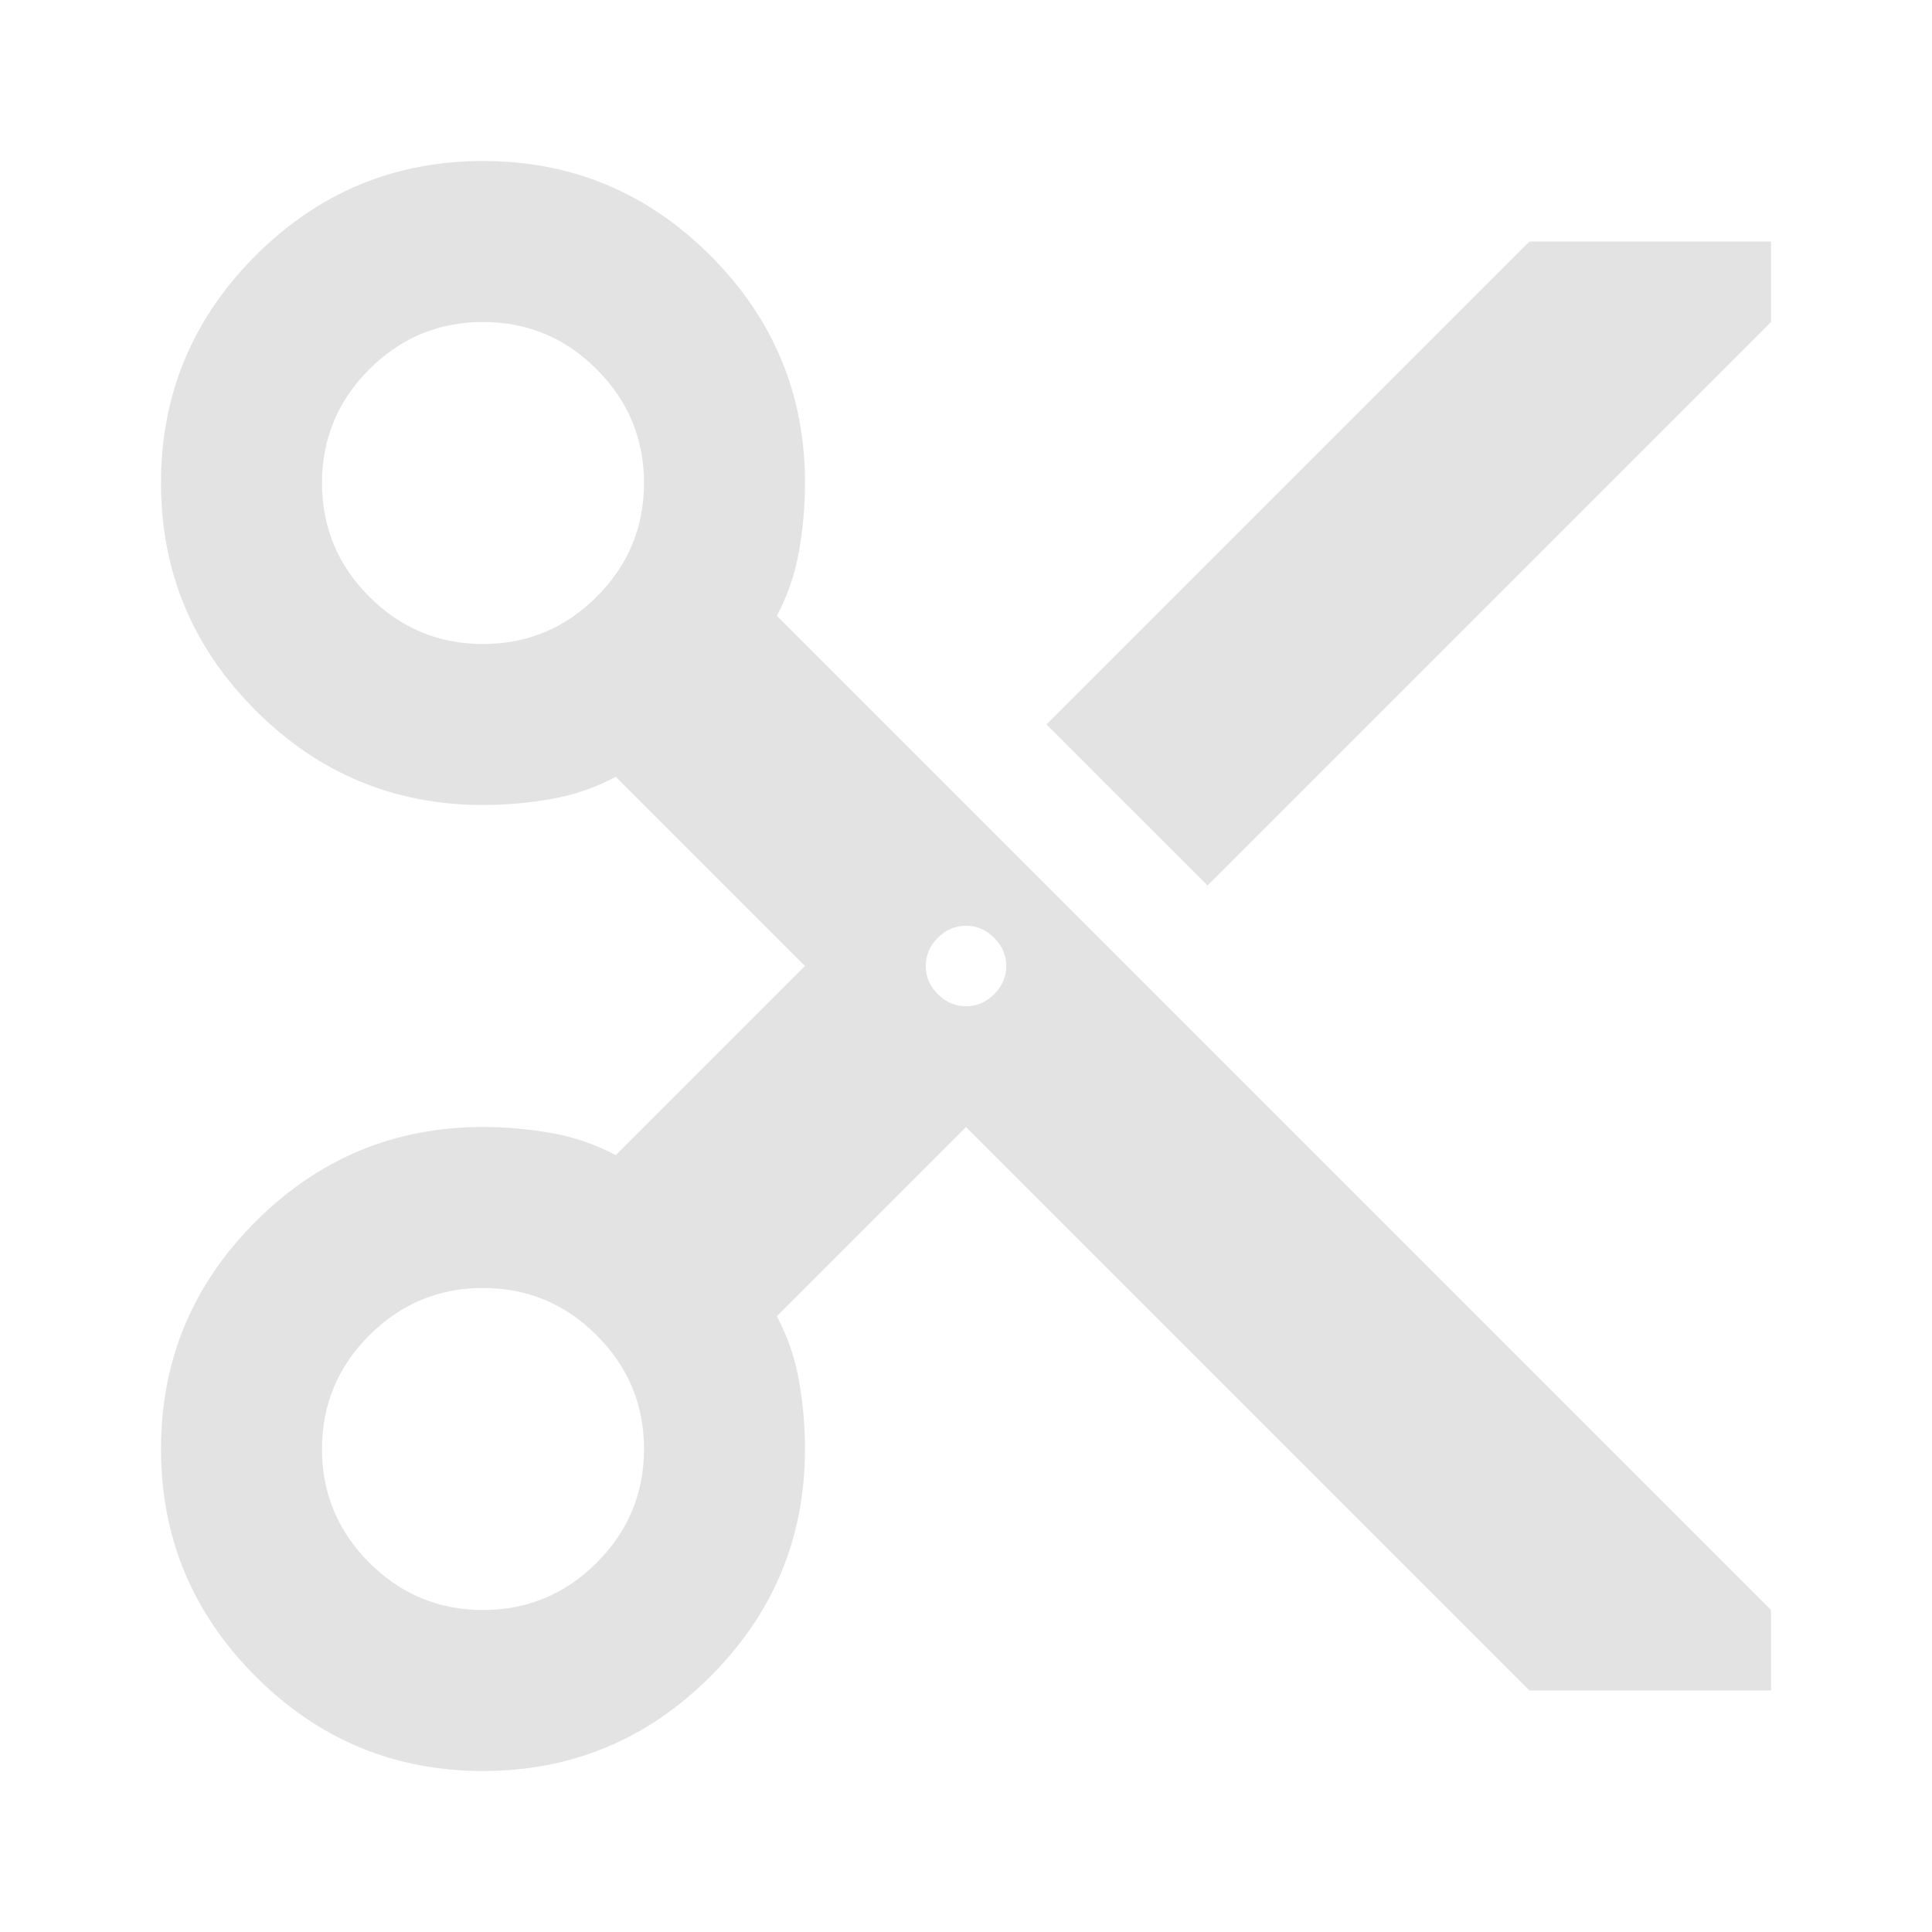
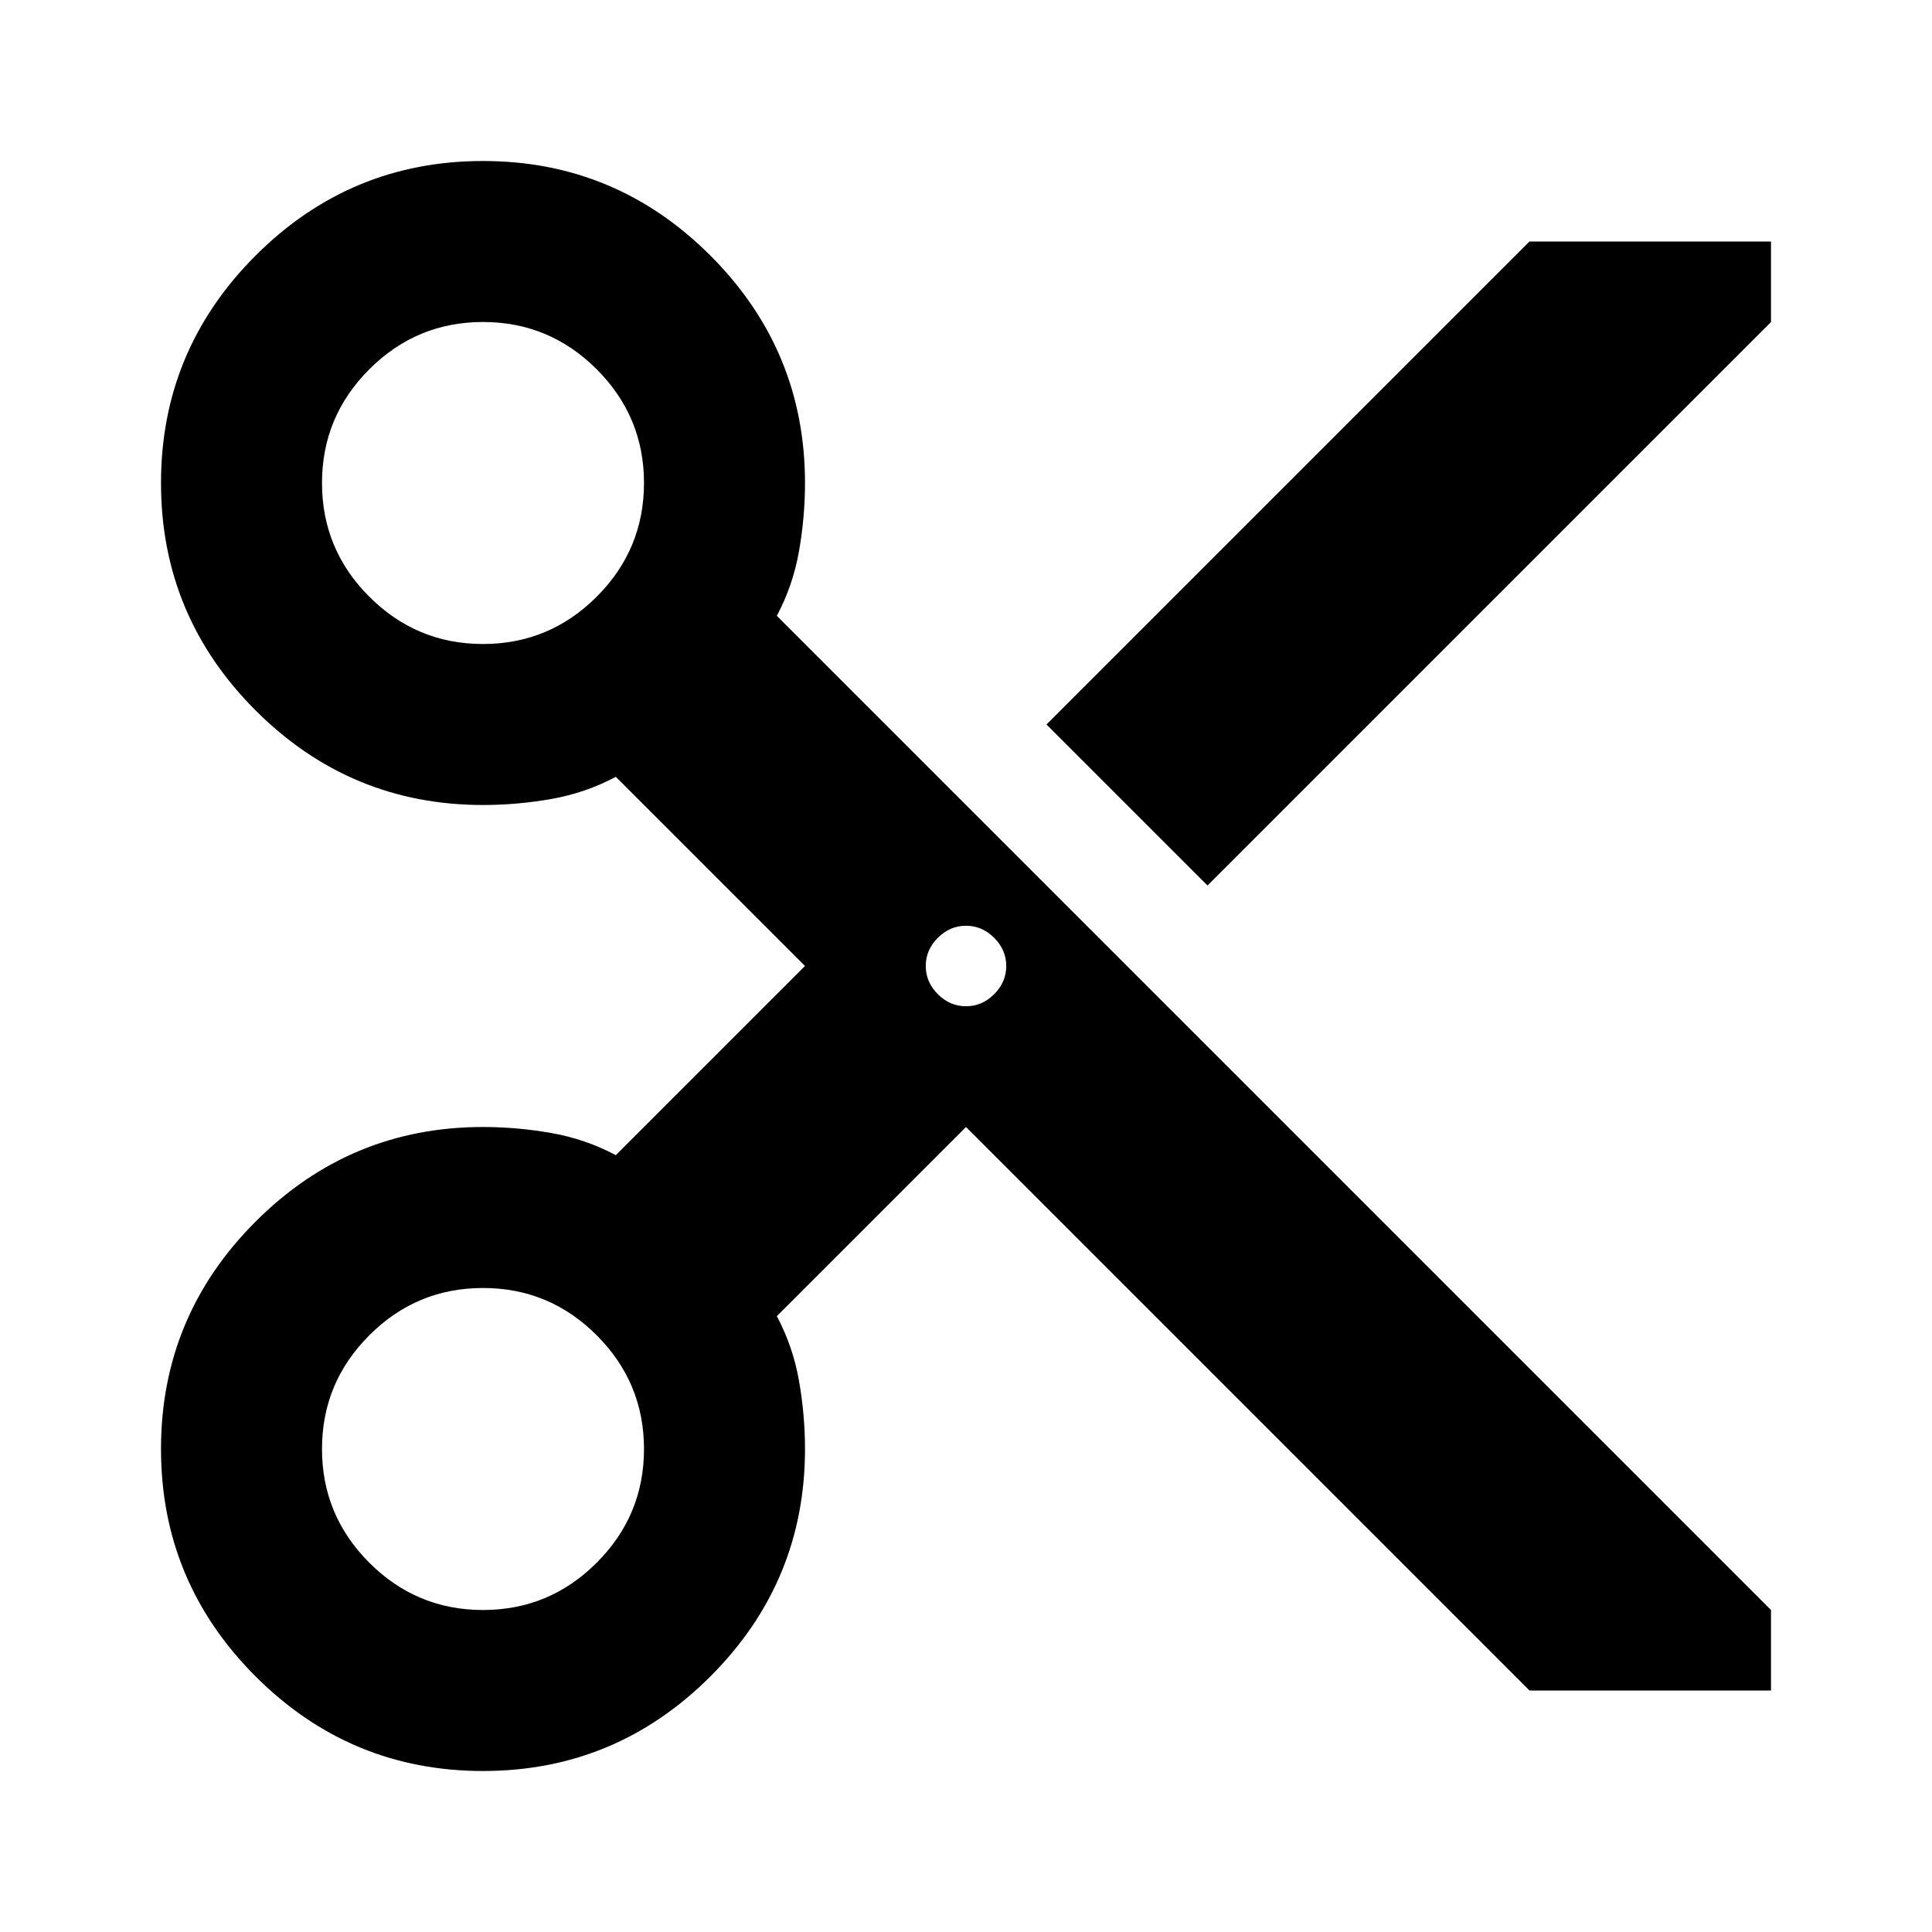
- <svg xmlns="http://www.w3.org/2000/svg" height="24px" viewBox="0 -960 960 960" width="24px" fill="#e3e3e3">
+ <svg xmlns="http://www.w3.org/2000/svg" height="24px" viewBox="0 -960 960 960" width="24px" fill="e3e3e3">
  <path d="M760-120 480-400l-94 94q8 15 11 32t3 34q0 66-47 113T240-80q-66 0-113-47T80-240q0-66 47-113t113-47q17 0 34 3t32 11l94-94-94-94q-15 8-32 11t-34 3q-66 0-113-47T80-720q0-66 47-113t113-47q66 0 113 47t47 113q0 17-3 34t-11 32l494 494v40H760ZM600-520l-80-80 240-240h120v40L600-520ZM296.5-663.5Q320-687 320-720t-23.5-56.5Q273-800 240-800t-56.5 23.5Q160-753 160-720t23.5 56.5Q207-640 240-640t56.5-23.5ZM494-466q6-6 6-14t-6-14q-6-6-14-6t-14 6q-6 6-6 14t6 14q6 6 14 6t14-6ZM296.5-183.5Q320-207 320-240t-23.5-56.5Q273-320 240-320t-56.5 23.5Q160-273 160-240t23.5 56.5Q207-160 240-160t56.5-23.5Z" />
</svg>
